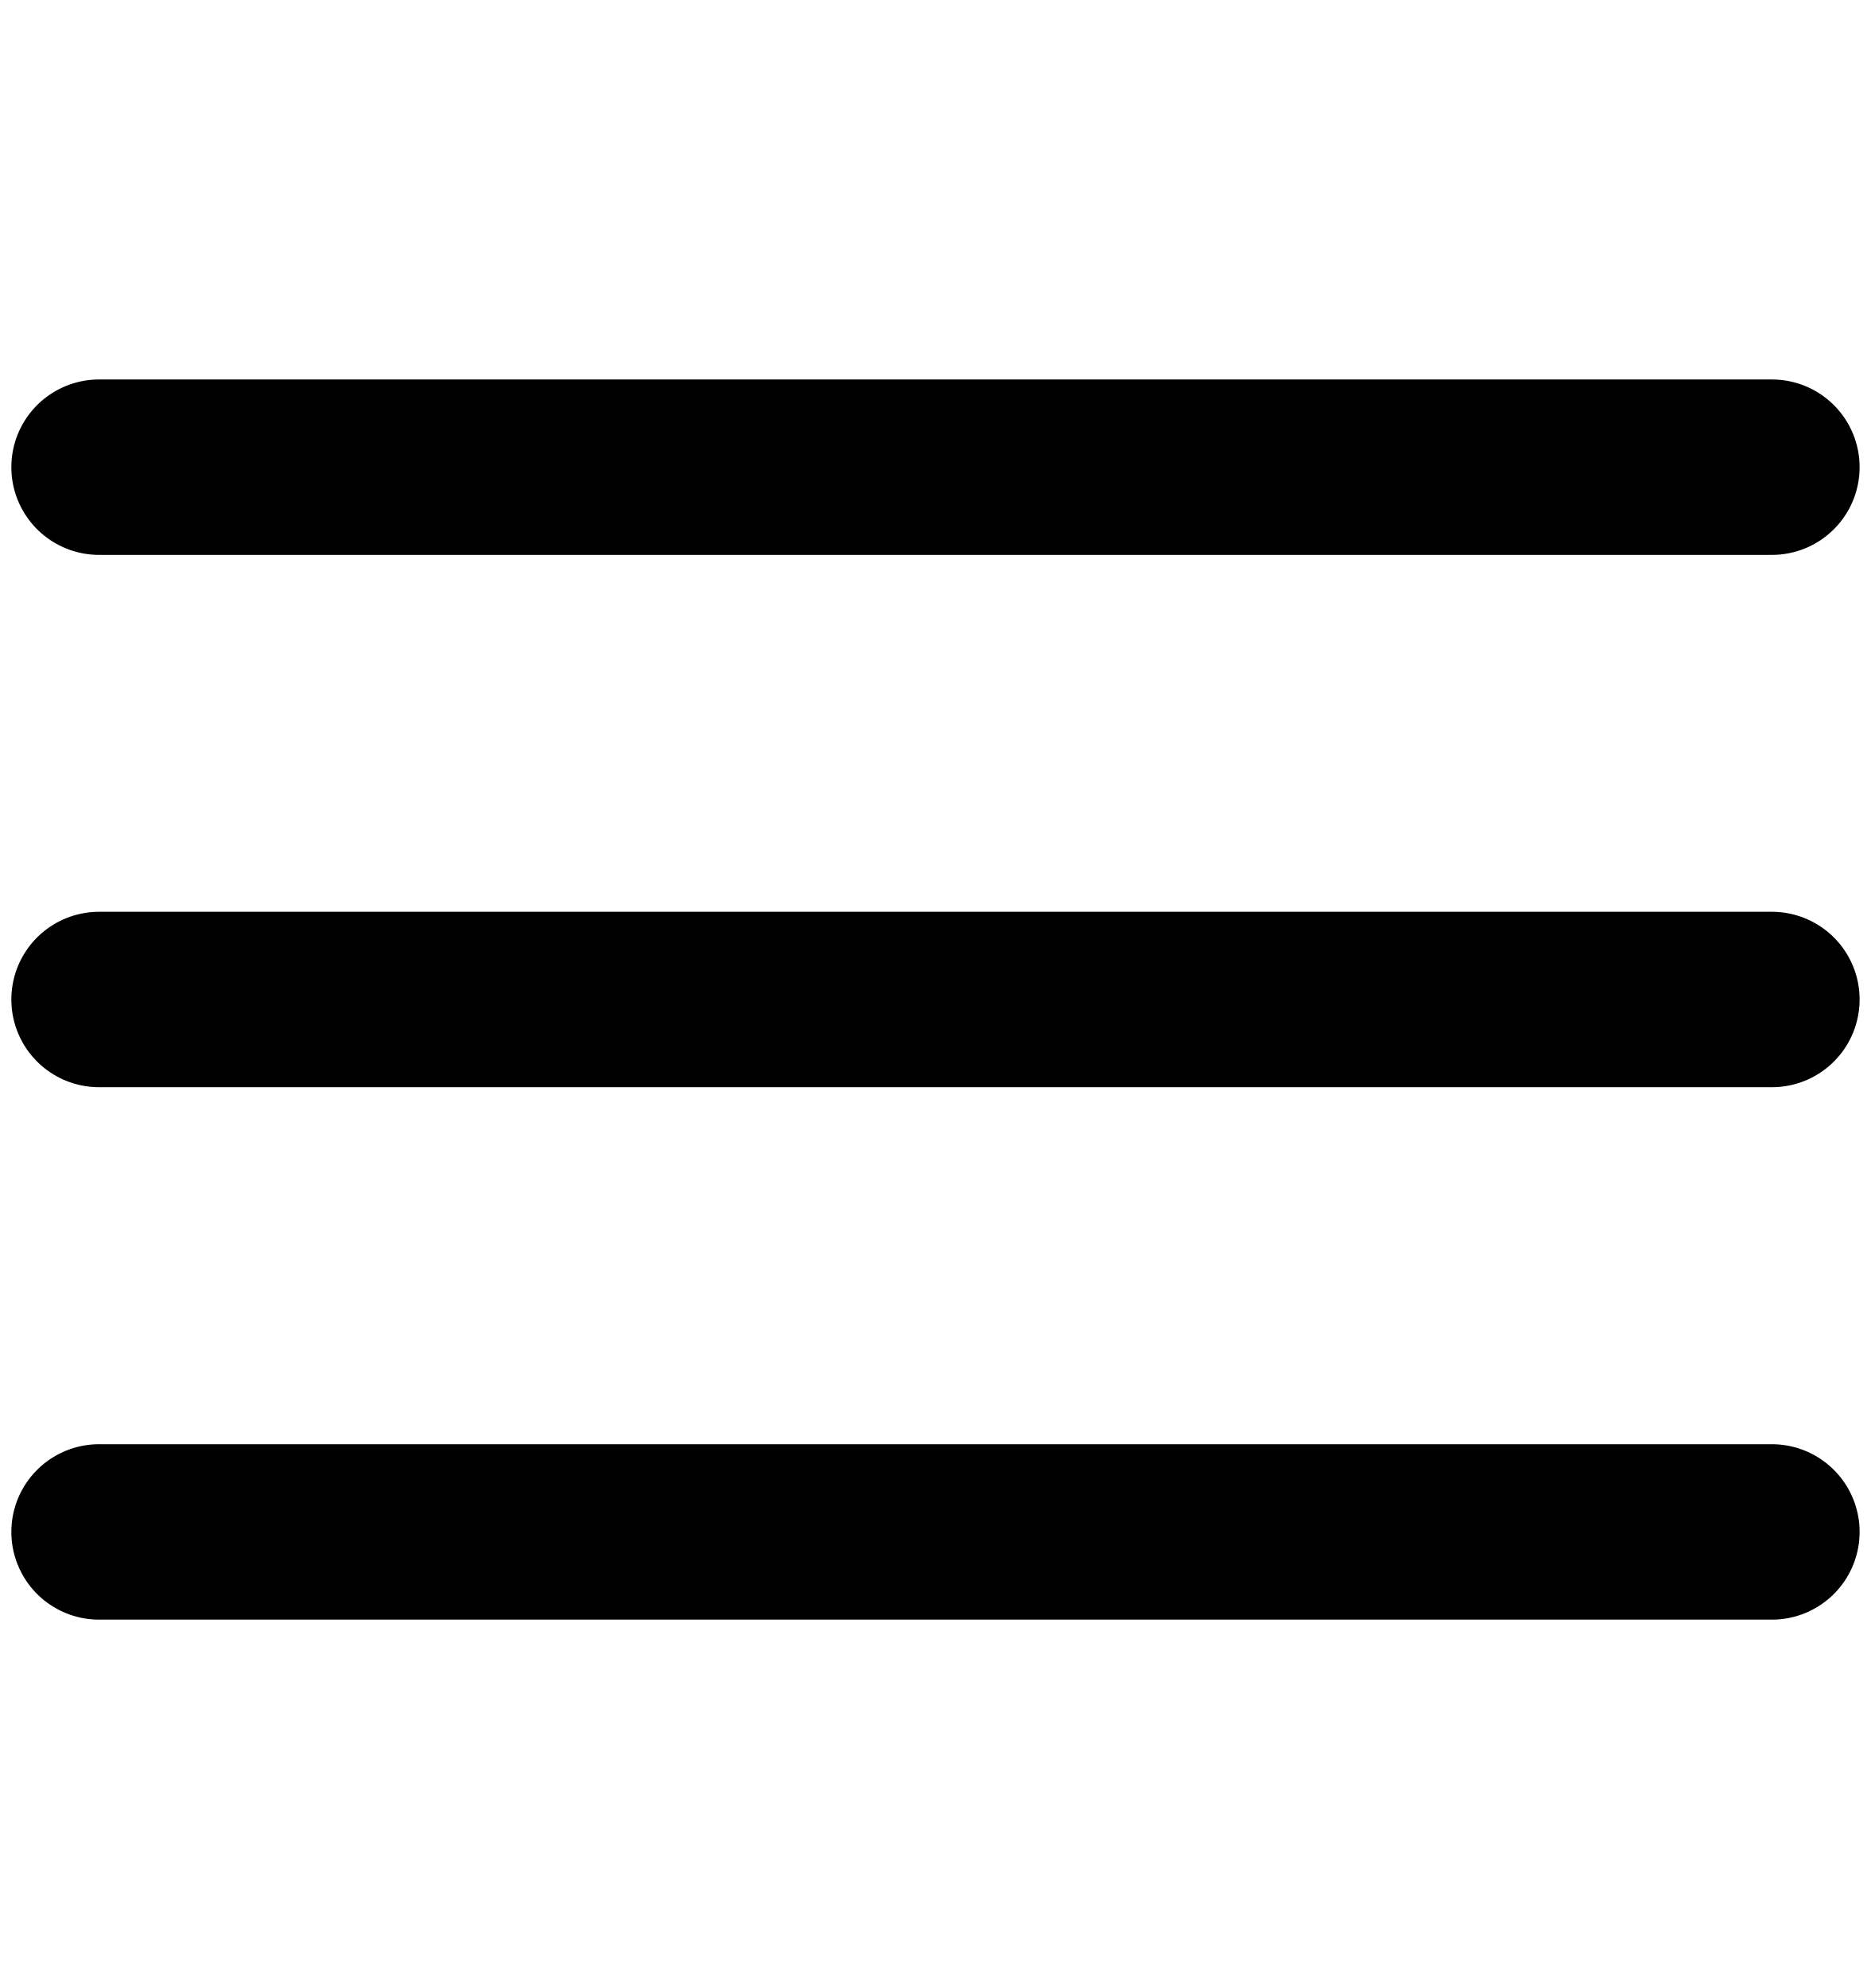
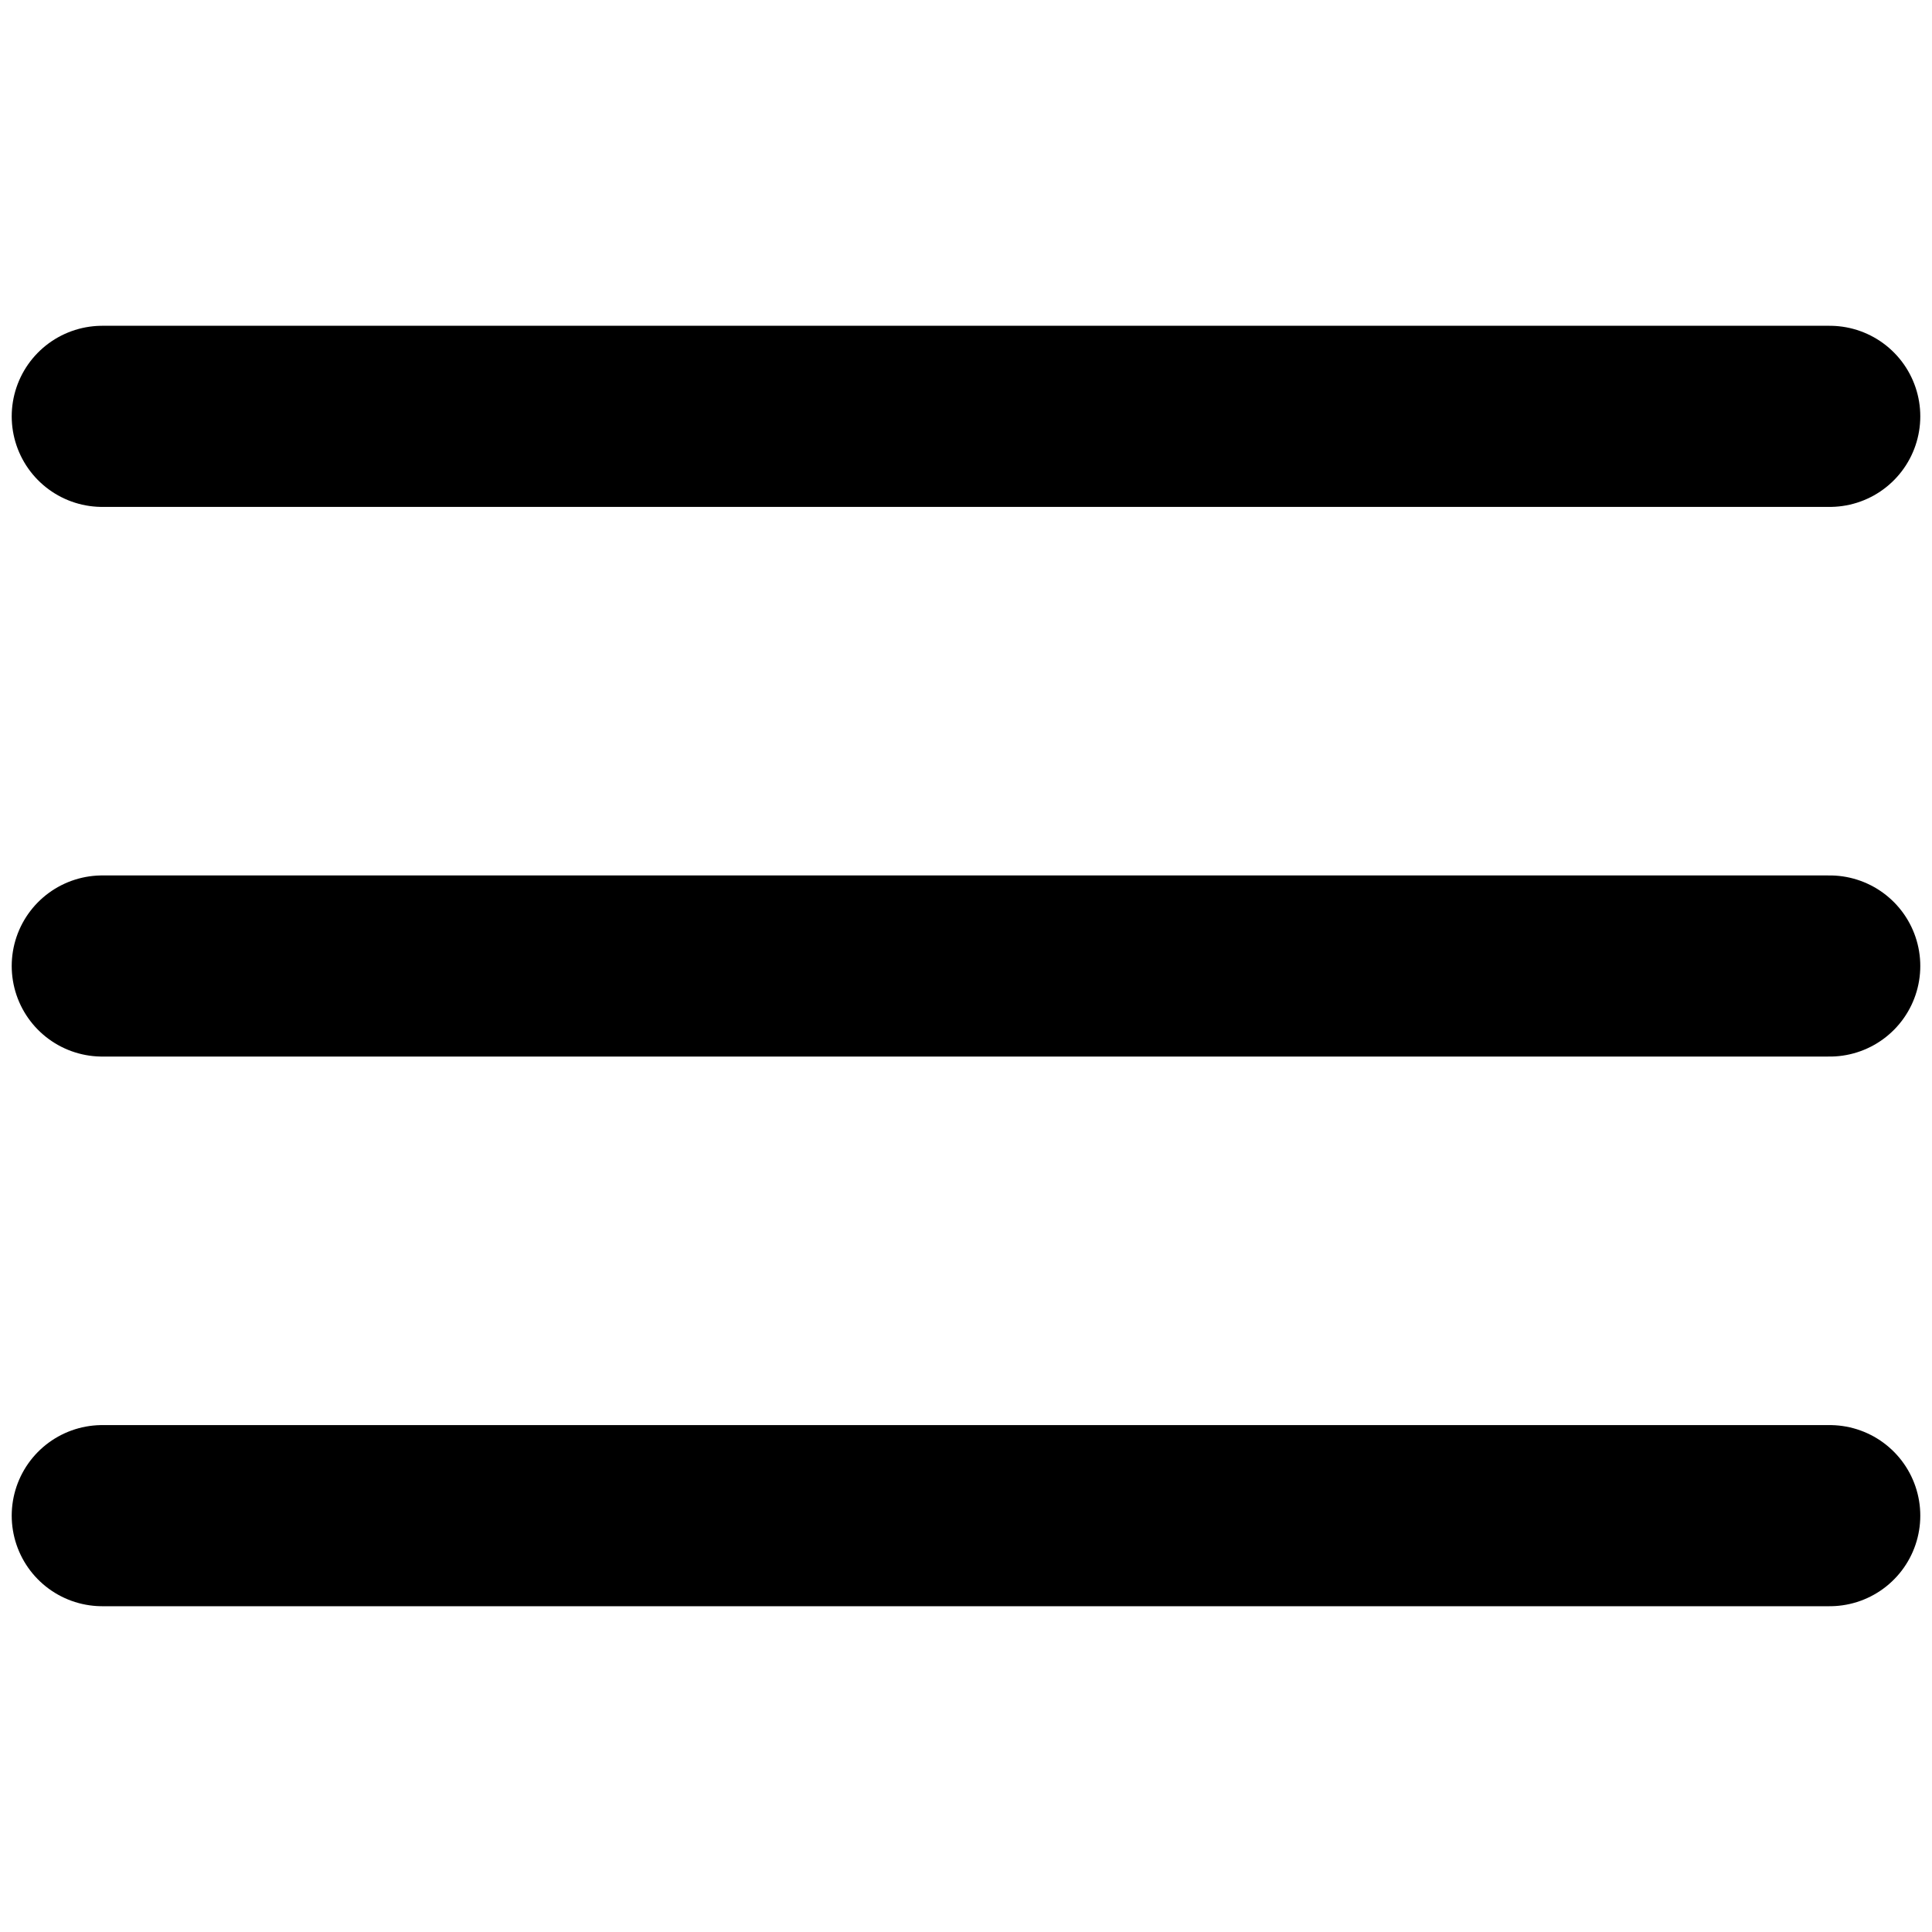
- <svg xmlns="http://www.w3.org/2000/svg" fill="none" viewBox="0 0 16 17" stroke-width="1.5" stroke="currentColor" aria-hidden="true">
-   <path stroke-linecap="round" stroke-linejoin="round" d="M.847 3.995h14.306M.847 8.547h14.306M.847 13.1h14.306" />
+ <svg viewBox="0 0 16 16" stroke-width="1.5" stroke="currentColor" aria-hidden="true" fill="none">
+   <path stroke-linecap="round" stroke-linejoin="round" d="M.847 3.448h14.306M.847 8h14.306M.847 12.552h14.306" />
</svg>
